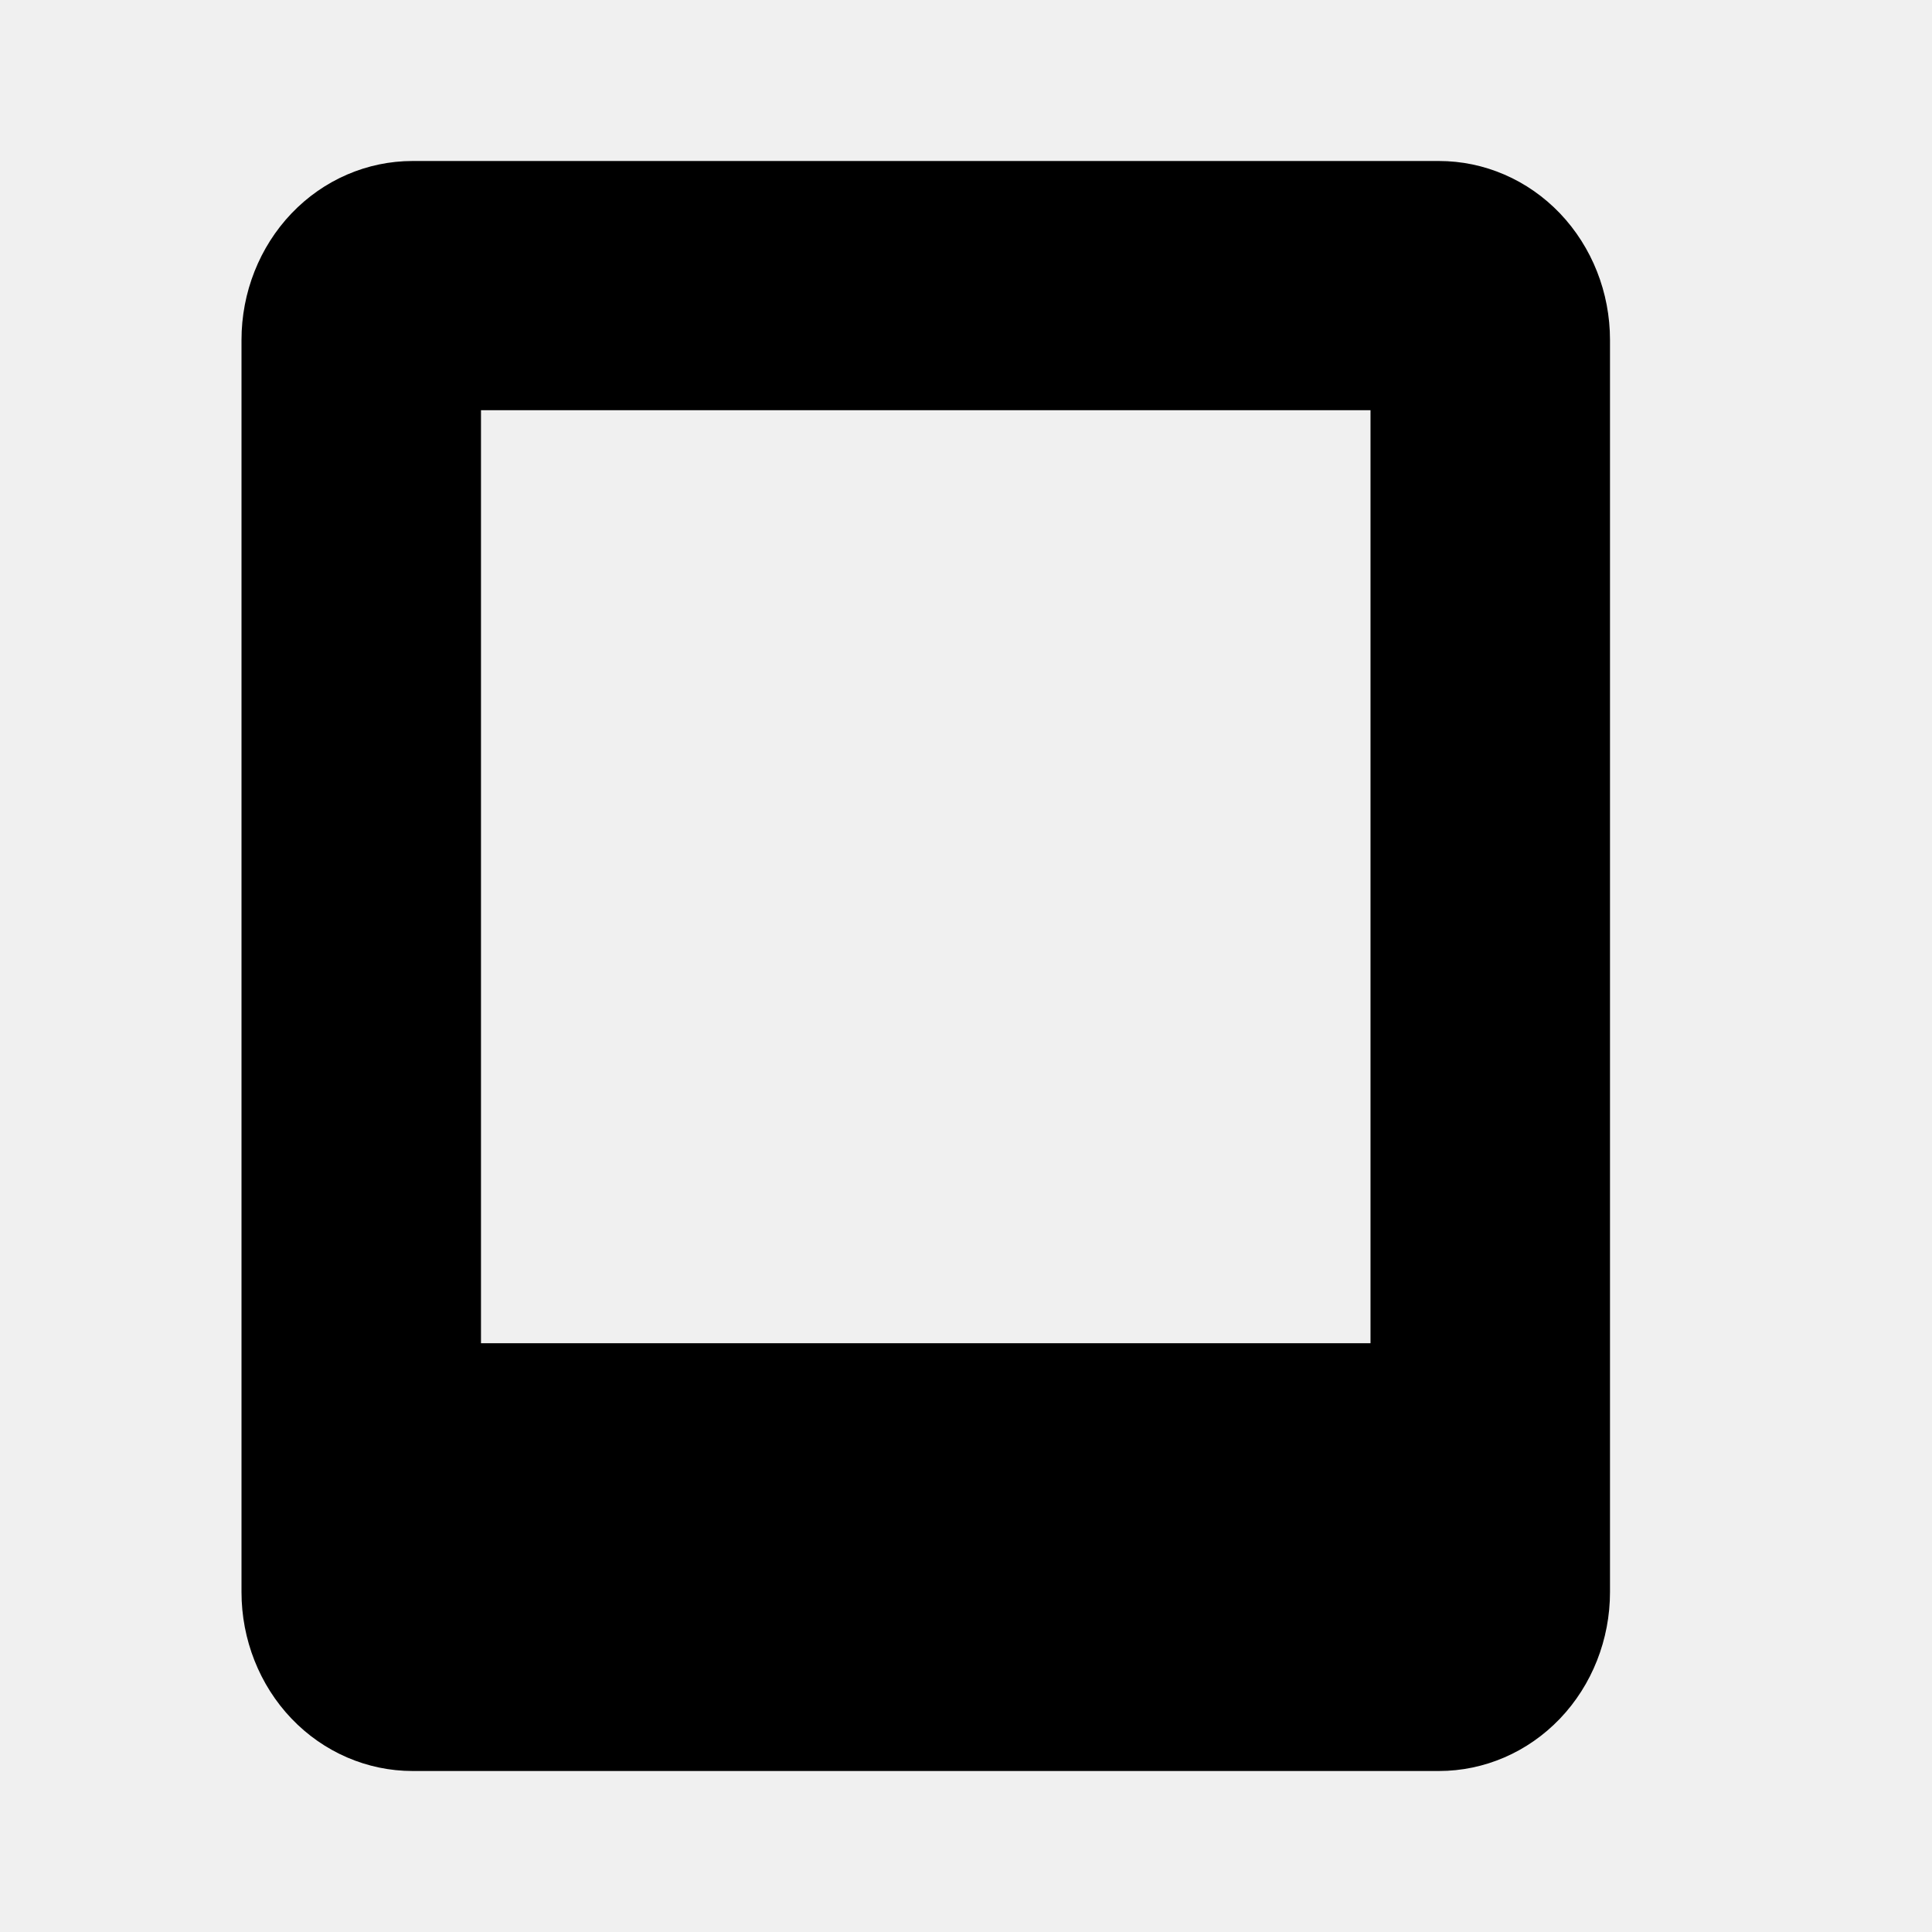
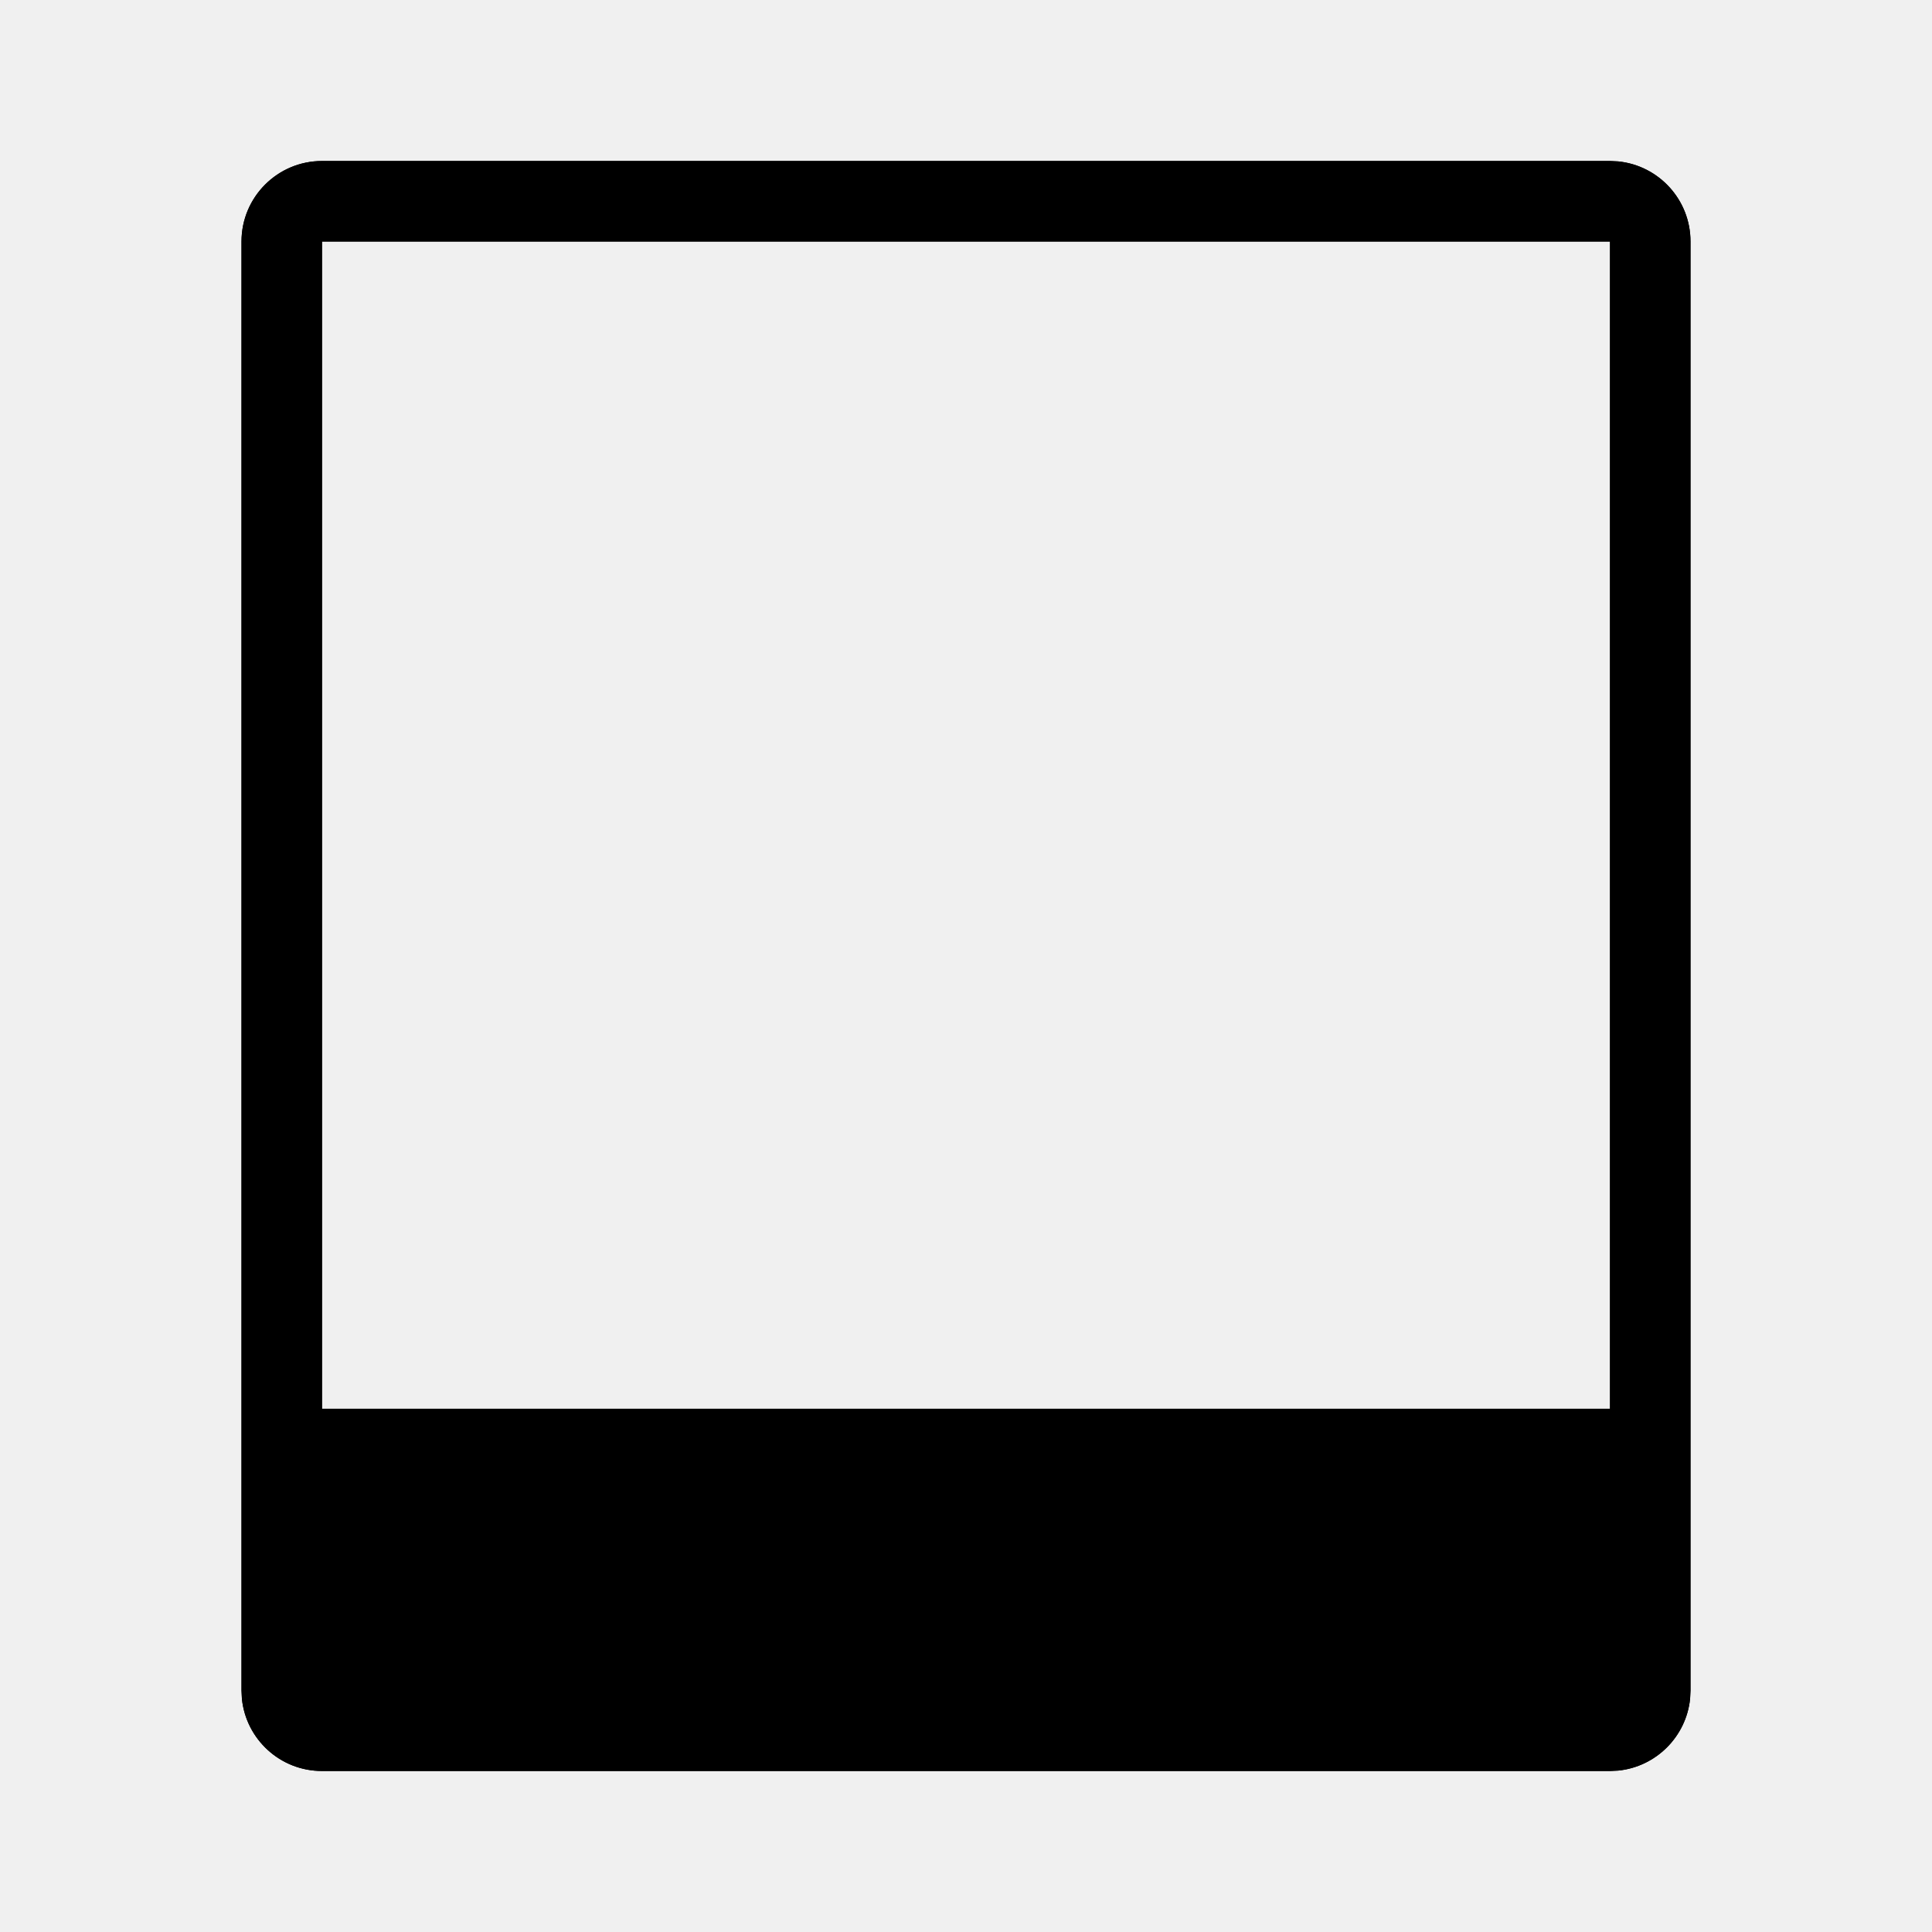
<svg xmlns="http://www.w3.org/2000/svg" width="24" height="24" viewBox="0 0 24 24" fill="none">
-   <path d="M5.125 2.5H17.875C18.299 2.5 18.71 2.675 19.017 2.996C19.324 3.318 19.5 3.759 19.5 4.223V19.777C19.5 20.241 19.324 20.683 19.017 21.004C18.71 21.325 18.299 21.5 17.875 21.5H5.125C4.701 21.5 4.29 21.325 3.983 21.004C3.676 20.683 3.5 20.241 3.5 19.777V4.223C3.5 3.759 3.676 3.318 3.983 2.996C4.29 2.675 4.701 2.5 5.125 2.5ZM5.475 17.186H17.525V4.596H5.475V17.186Z" fill="black" stroke="black" />
+   <mask id="path-1-inside-1_72_2" fill="white">
+     <path d="M20.102 2.005C20.607 2.056 21 2.482 21 3V21L20.995 21.102C20.947 21.573 20.573 21.947 20.102 21.995L20 22H4C3.482 22 3.056 21.607 3.005 21.102L3 21V3C3 2.448 3.448 2 4 2H20L20.102 2.005ZM4 17.5H20V3H4V17.5Z" />
+   </mask>
+   <path d="M20.102 2.005C20.607 2.056 21 2.482 21 3V21L20.995 21.102C20.947 21.573 20.573 21.947 20.102 21.995L20 22H4C3.482 22 3.056 21.607 3.005 21.102L3 21V3C3 2.448 3.448 2 4 2H20L20.102 2.005ZM4 17.5H20V3H4V17.5Z" fill="black" />
+   <path d="M20.102 2.005L20.204 1.01L20.177 1.007L20.15 1.006L20.102 2.005ZM21 3H22H21ZM21 21L21.999 21.048L22 21.024V21H21ZM20.995 21.102L21.99 21.204L21.993 21.177L21.994 21.15L20.995 21.102ZM20.102 21.995L20.15 22.994L20.177 22.993L20.204 22.99L20.102 21.995ZM20 22V23H20.024L20.048 22.999L20 22ZM4 22L4 23H4V22ZM3.005 21.102L2.006 21.15L2.007 21.177L2.01 21.204L3.005 21.102ZM3 21H2V21.024L2.001 21.048L3 21ZM3 3L2 3V3H3ZM4 2V1V2ZM20 2L20.048 1.001L20.024 1H20V2ZM4 17.5H3V18.5H4V17.5ZM20 17.5V18.5H21V17.5H20ZM20 3H21V2H20V3ZM4 3V2H3V3H4ZM20.102 2.005L20.001 3C20.001 3 20.001 3 20 3C20 2.999 19.999 2.999 19.999 2.999C19.999 2.999 19.999 2.999 20 3C20.001 3.001 20.001 3.001 20 3C20 2.999 20 2.998 20 3H21H22C22 1.964 21.214 1.113 20.204 1.01L20.102 2.005ZM21 3H20V21H21H22V3H21ZM21 21L20.001 20.952L19.996 21.055L20.995 21.102L21.994 21.15L21.999 21.048L21 21ZM20.995 21.102L20 21.001C20 21.001 20 21.001 20 21C20.001 21 20.001 21 20.001 20.999C20.001 20.999 20.001 21 20 21C20 21.001 19.999 21.001 19.999 21.001C20 21.001 20 21.001 20 21C20.001 21 20.001 21 20.001 21L20.102 21.995L20.204 22.99C21.146 22.894 21.894 22.146 21.99 21.204L20.995 21.102ZM20.102 21.995L20.055 20.996L19.952 21.001L20 22L20.048 22.999L20.15 22.994L20.102 21.995ZM20 22V21H4V22V23H20V22ZM4 22L4 21C3.998 21 3.999 21 4 21C4.001 21.001 4.001 21.001 4 21C3.999 20.999 3.999 20.999 3.999 20.999C3.999 20.999 3.999 21 4 21C4 21.001 4 21.001 4 21.001L3.005 21.102L2.01 21.204C2.113 22.214 2.964 23 4 23L4 22ZM3.005 21.102L4.004 21.055L3.999 20.952L3 21L2.001 21.048L2.006 21.15L3.005 21.102ZM3 21H4V3H3H2V21H3ZM3 3L4 3V3V2V1C2.895 1 2 1.895 2 3L3 3ZM4 2V3H20V2V1H4V2ZM20 2L19.952 2.999L20.055 3.004L20.102 2.005L20.15 1.006L20.048 1.001L20 2ZM4 17.5V18.5H20V17.5V16.5H4V17.5ZM20 17.5H21V3H20H19V17.5H20ZM20 3V2H4V3V4H20V3ZM4 3H3V17.5H4H5V3H4Z" fill="black" mask="url(#path-1-inside-1_72_2)" />
</svg>
